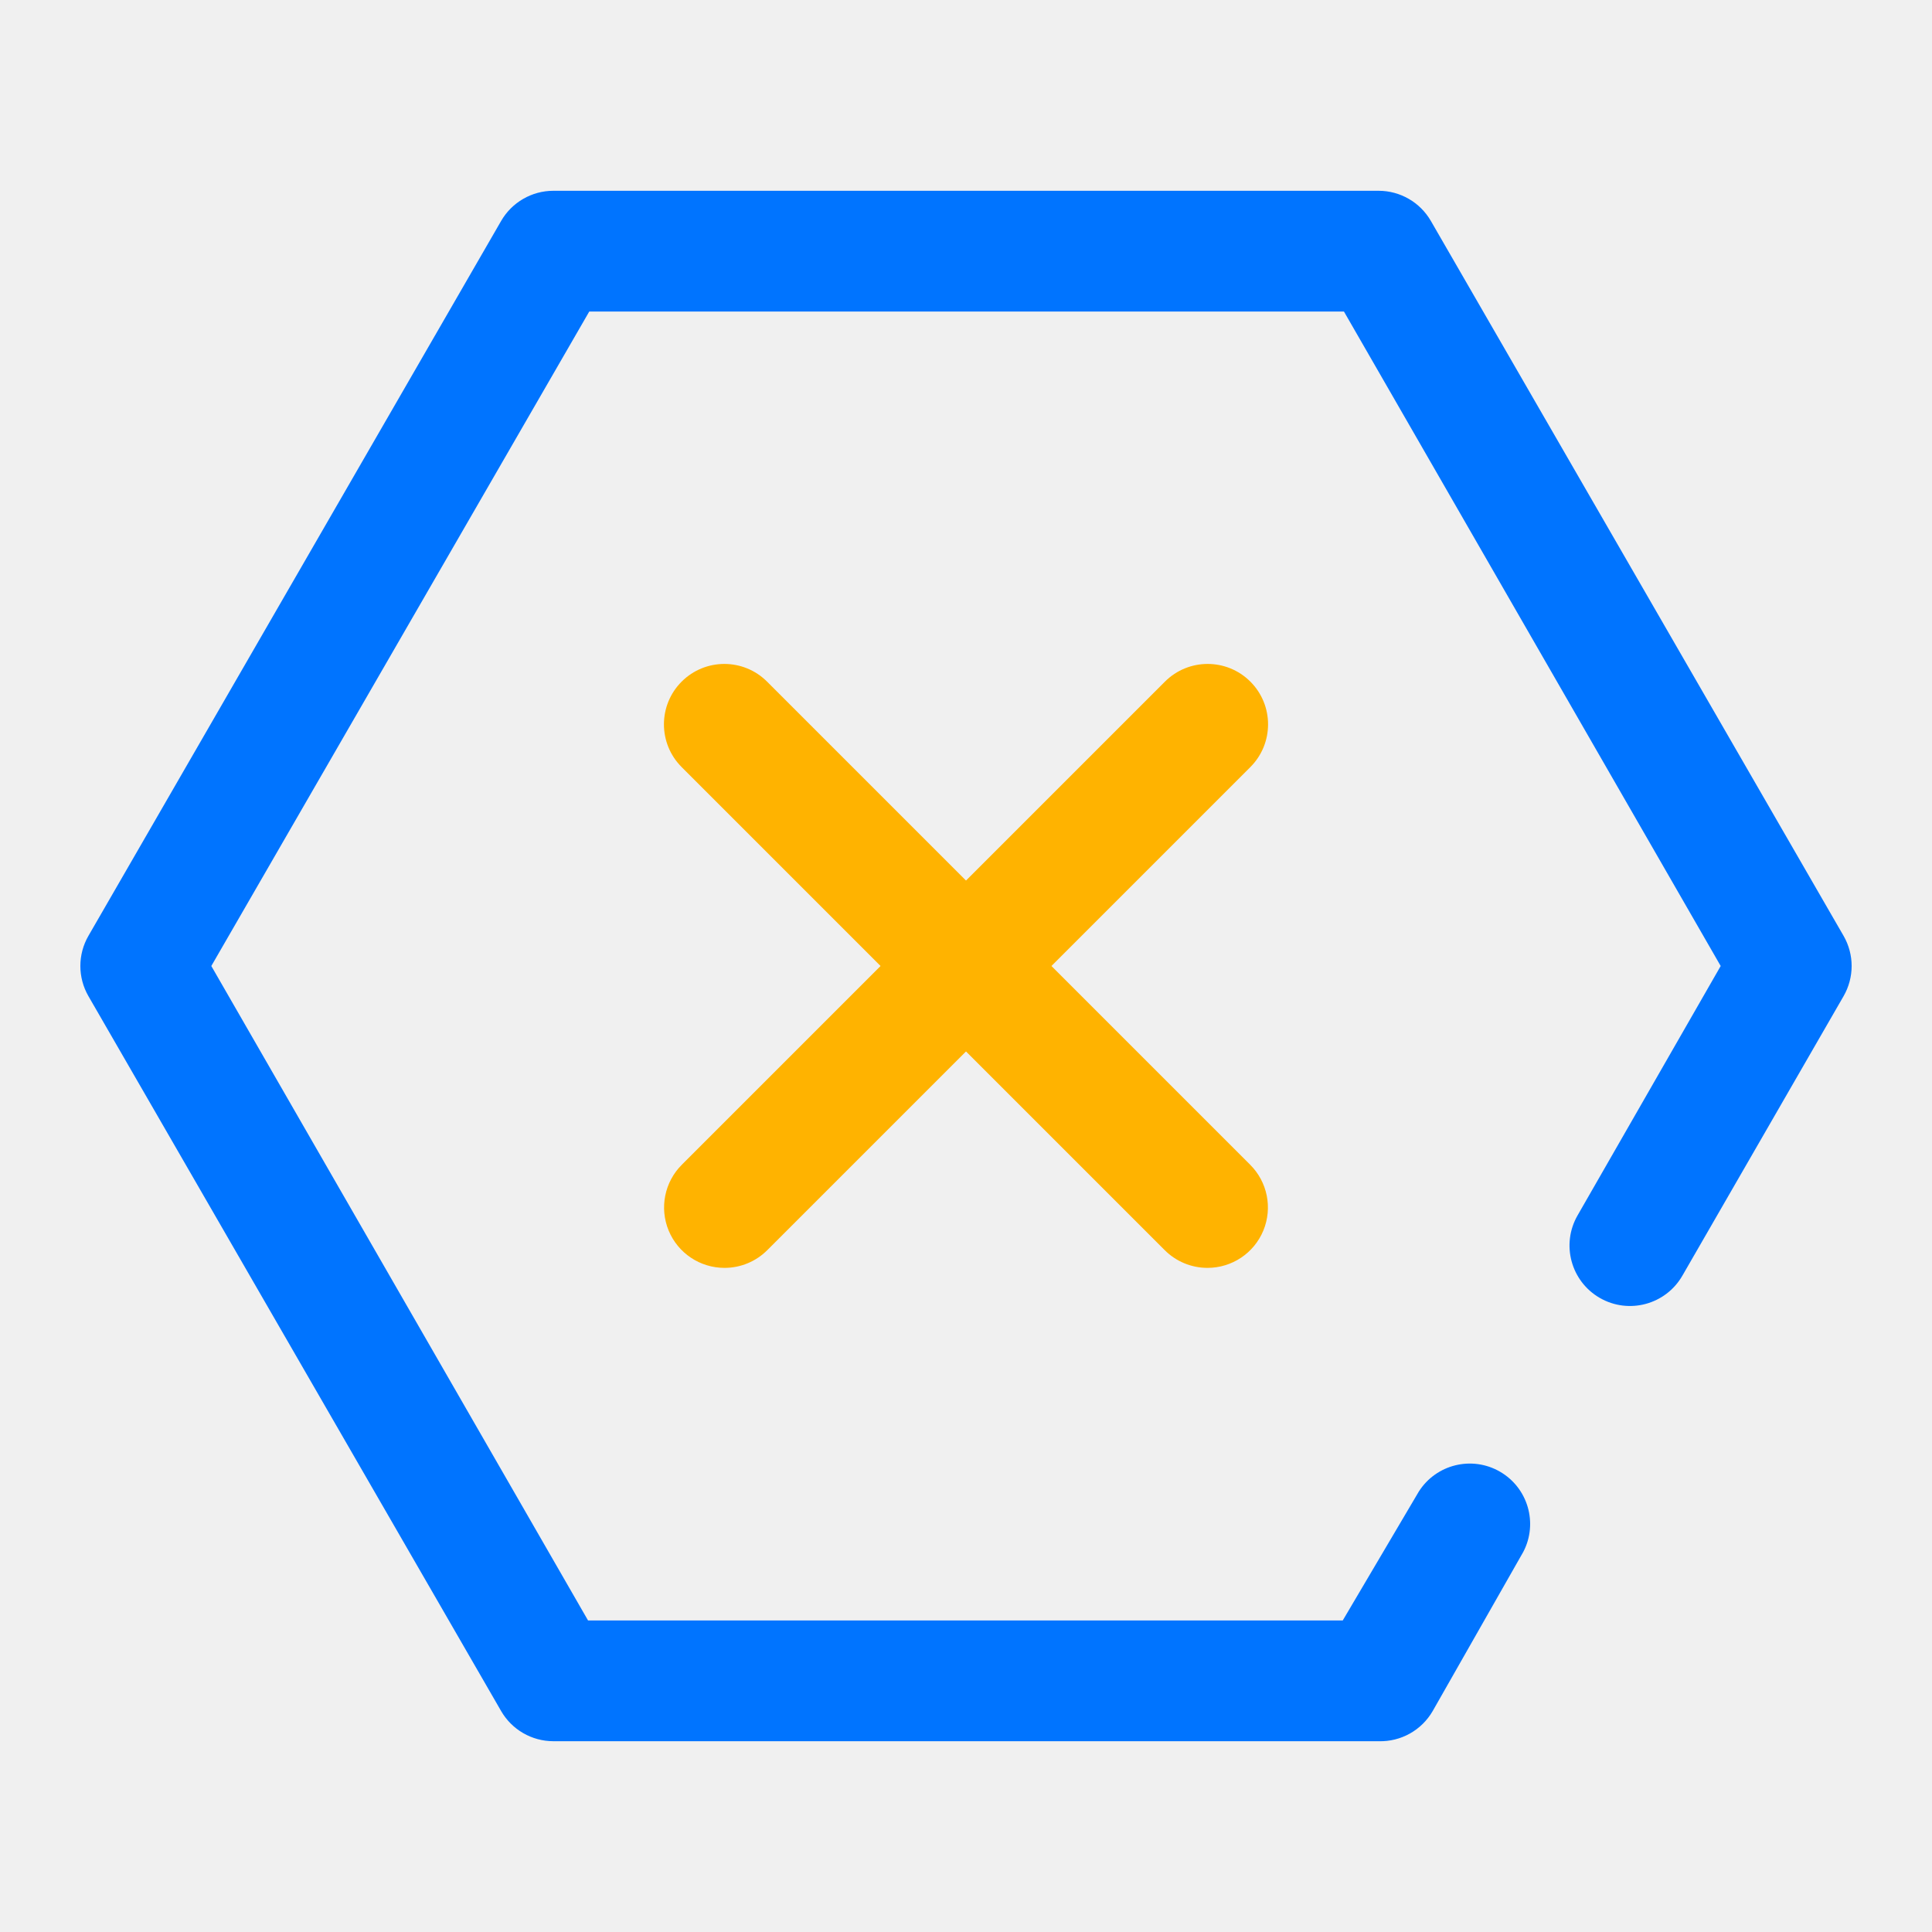
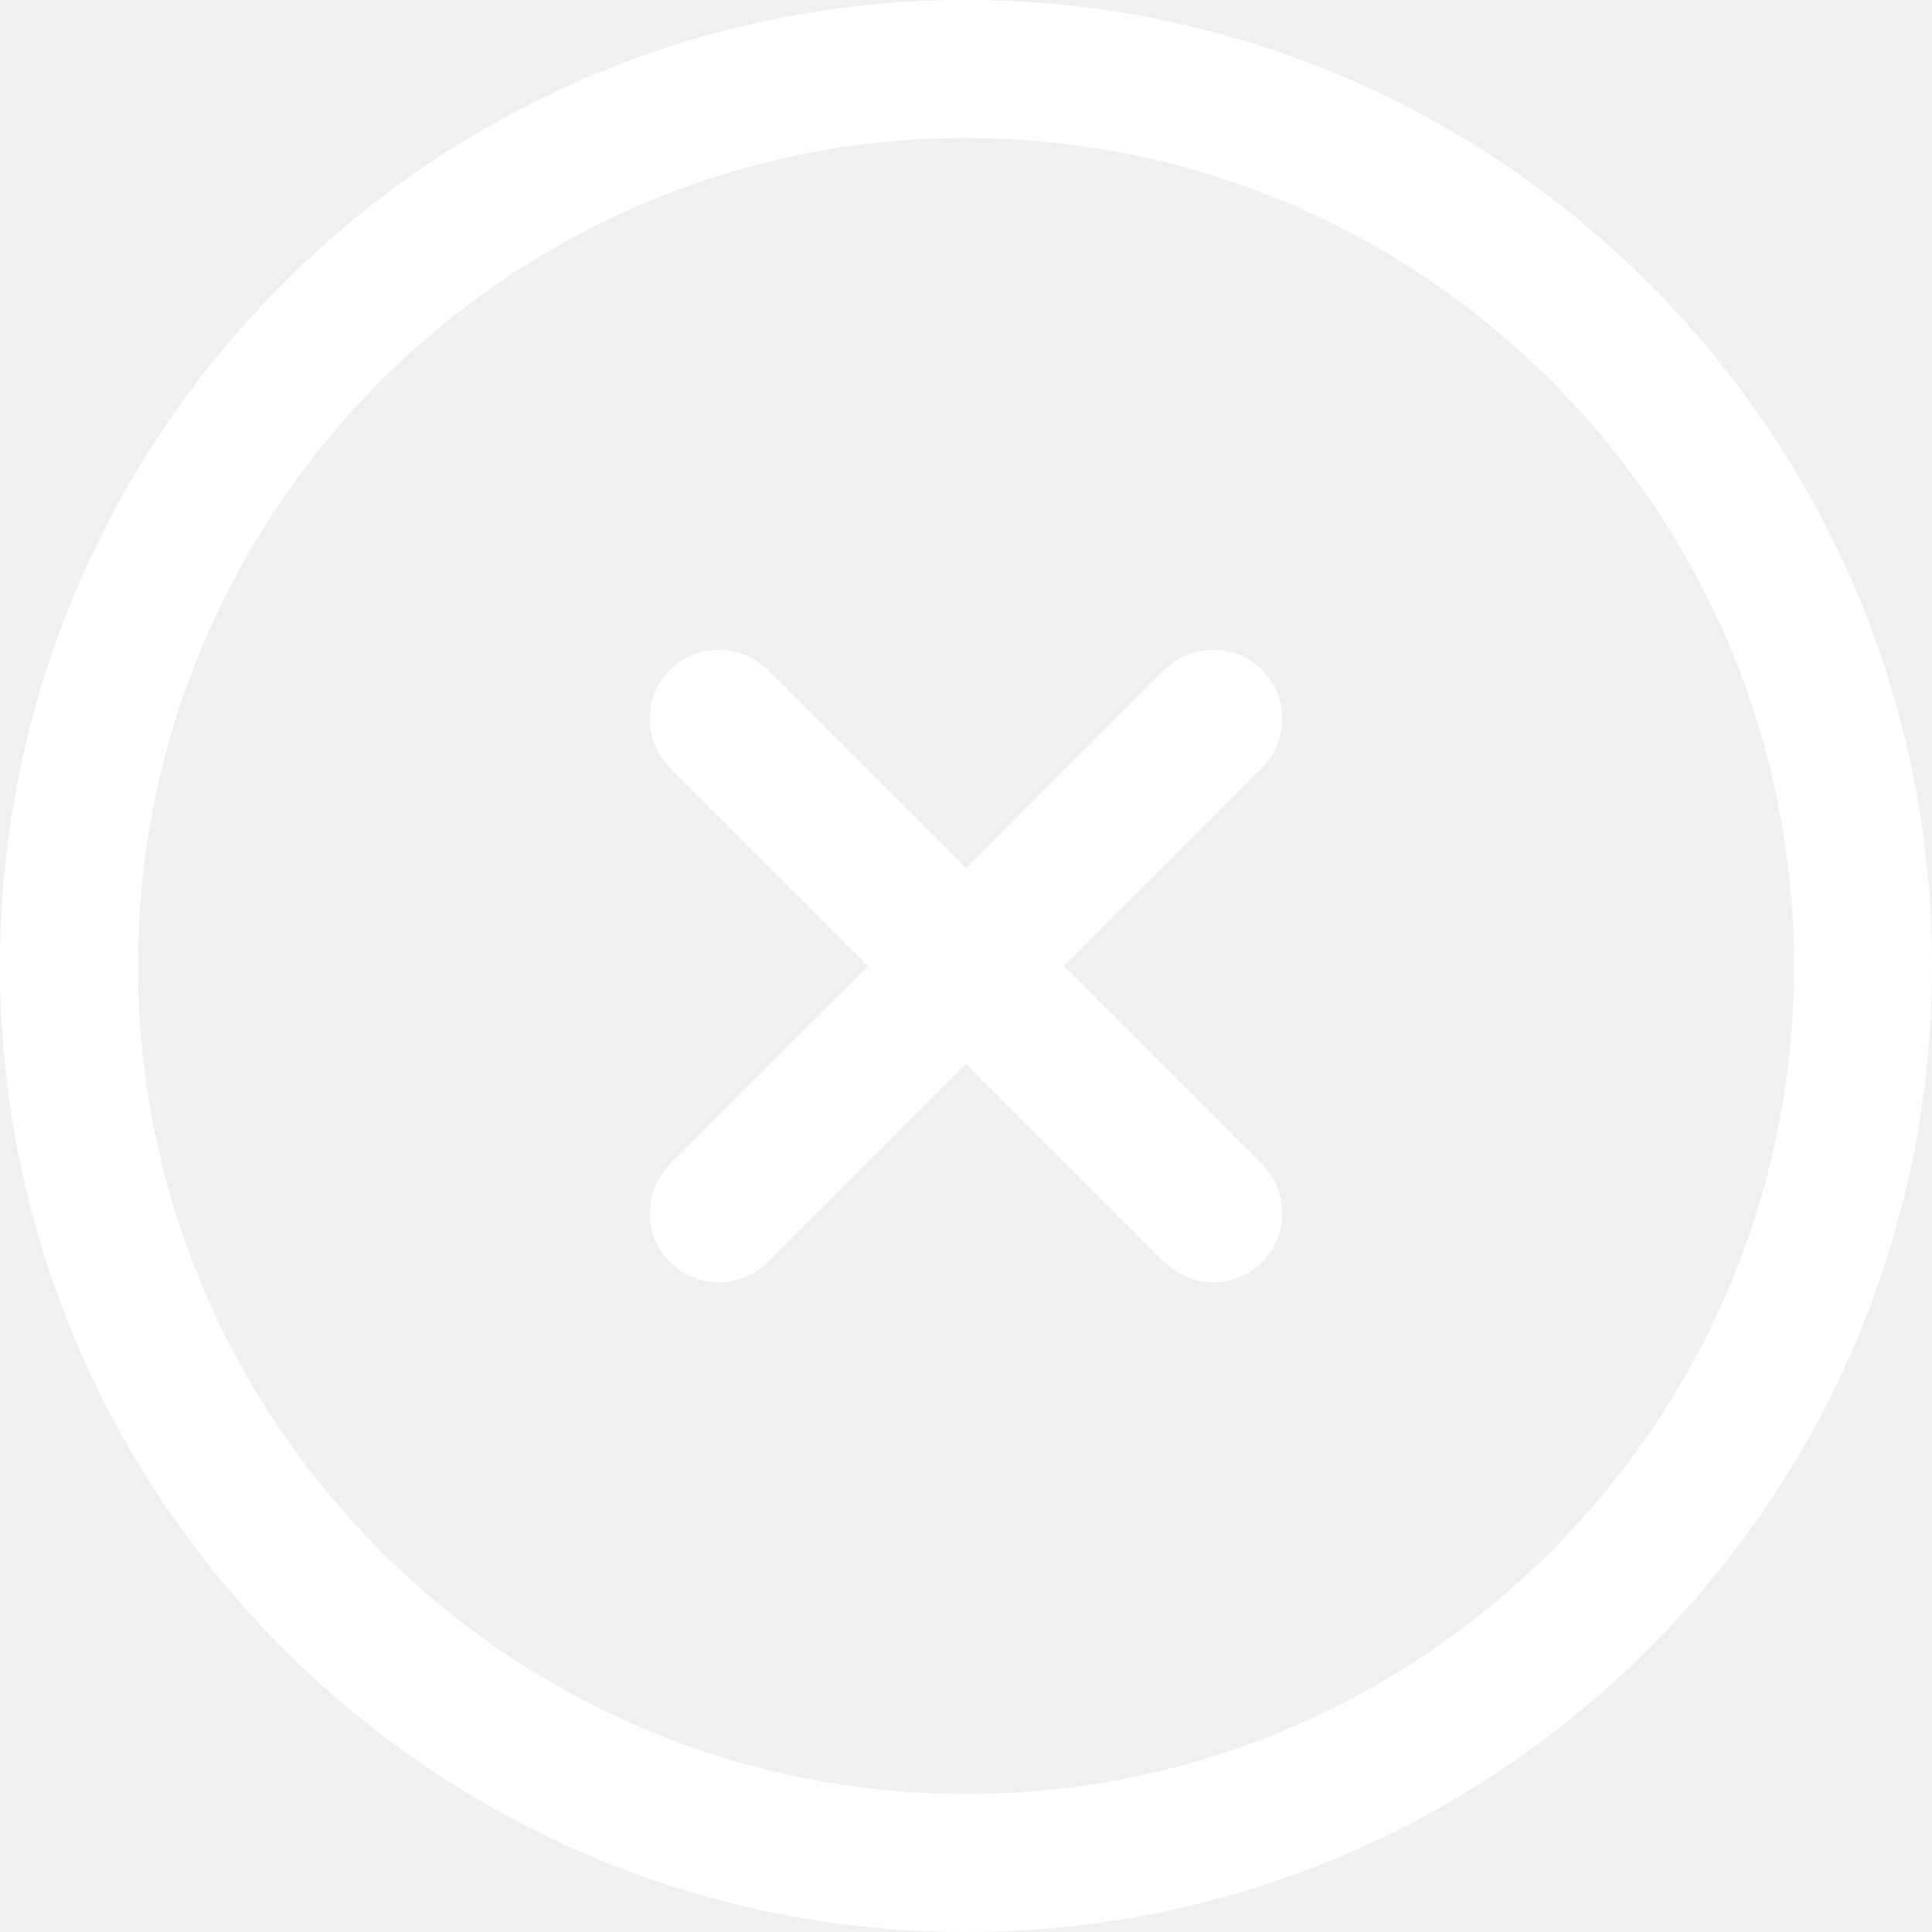
- <svg xmlns="http://www.w3.org/2000/svg" width="64px" height="64px" viewBox="0 0 64 64" data-name="Layer 1" id="Layer_1">
-   <defs>
-     <style>.cls-1{fill:#ffb300;}.cls-2{fill:#0074ff;}</style>
-   </defs>
-   <path class="cls-1" d="M24,42a2,2,0,0,1-1.41-3.42l16-16a2,2,0,0,1,2.83,2.83l-16,16A2,2,0,0,1,24,42Z" />
-   <path class="cls-1" d="M40,42a2,2,0,0,1-1.42-.59l-16-16a2,2,0,0,1,2.83-2.83l16,16A2,2,0,0,1,40,42Z" />
-   <path class="cls-2" d="M45.67,57.68H18.33a2,2,0,0,1-1.73-1L2.93,33a2,2,0,0,1,0-2L16.6,7.32a2,2,0,0,1,1.73-1H45.67a2,2,0,0,1,1.73,1L61.07,31a2,2,0,0,1,0,2l-5.34,9.26a2,2,0,0,1-3.47-2L57,32,44.52,10.32h-25L7,32,19.48,53.68h25L47,49.41a2,2,0,0,1,3.46,2l-3,5.27A2,2,0,0,1,45.67,57.68Z" />
+ <svg xmlns="http://www.w3.org/2000/svg" width="30" height="30" viewBox="0 0 30 30" fill="none">
+   <path d="M15 0C6.729 0 0 6.729 0 15C0 23.271 6.729 30 15 30C23.271 30 30 23.271 30 15C30 6.729 23.271 0 15 0ZM15 27.857C7.911 27.857 2.143 22.089 2.143 15C2.143 7.911 7.911 2.143 15 2.143C22.089 2.143 27.857 7.911 27.857 15C27.857 22.089 22.089 27.857 15 27.857Z" fill="white" />
+   <path d="M19.597 10.403C19.178 9.985 18.5 9.985 18.081 10.403L15 13.485L11.918 10.403C11.5 9.985 10.822 9.985 10.403 10.403C9.985 10.822 9.985 11.5 10.403 11.918L13.485 15L10.403 18.081C9.985 18.5 9.985 19.178 10.403 19.597C10.612 19.806 10.887 19.911 11.161 19.911C11.435 19.911 11.709 19.806 11.918 19.597L15 16.515L18.081 19.597C18.291 19.806 18.565 19.911 18.839 19.911C19.113 19.911 19.387 19.806 19.597 19.597C20.015 19.178 20.015 18.5 19.597 18.081L16.515 15L19.597 11.918C20.015 11.5 20.015 10.822 19.597 10.403Z" fill="white" />
</svg>
